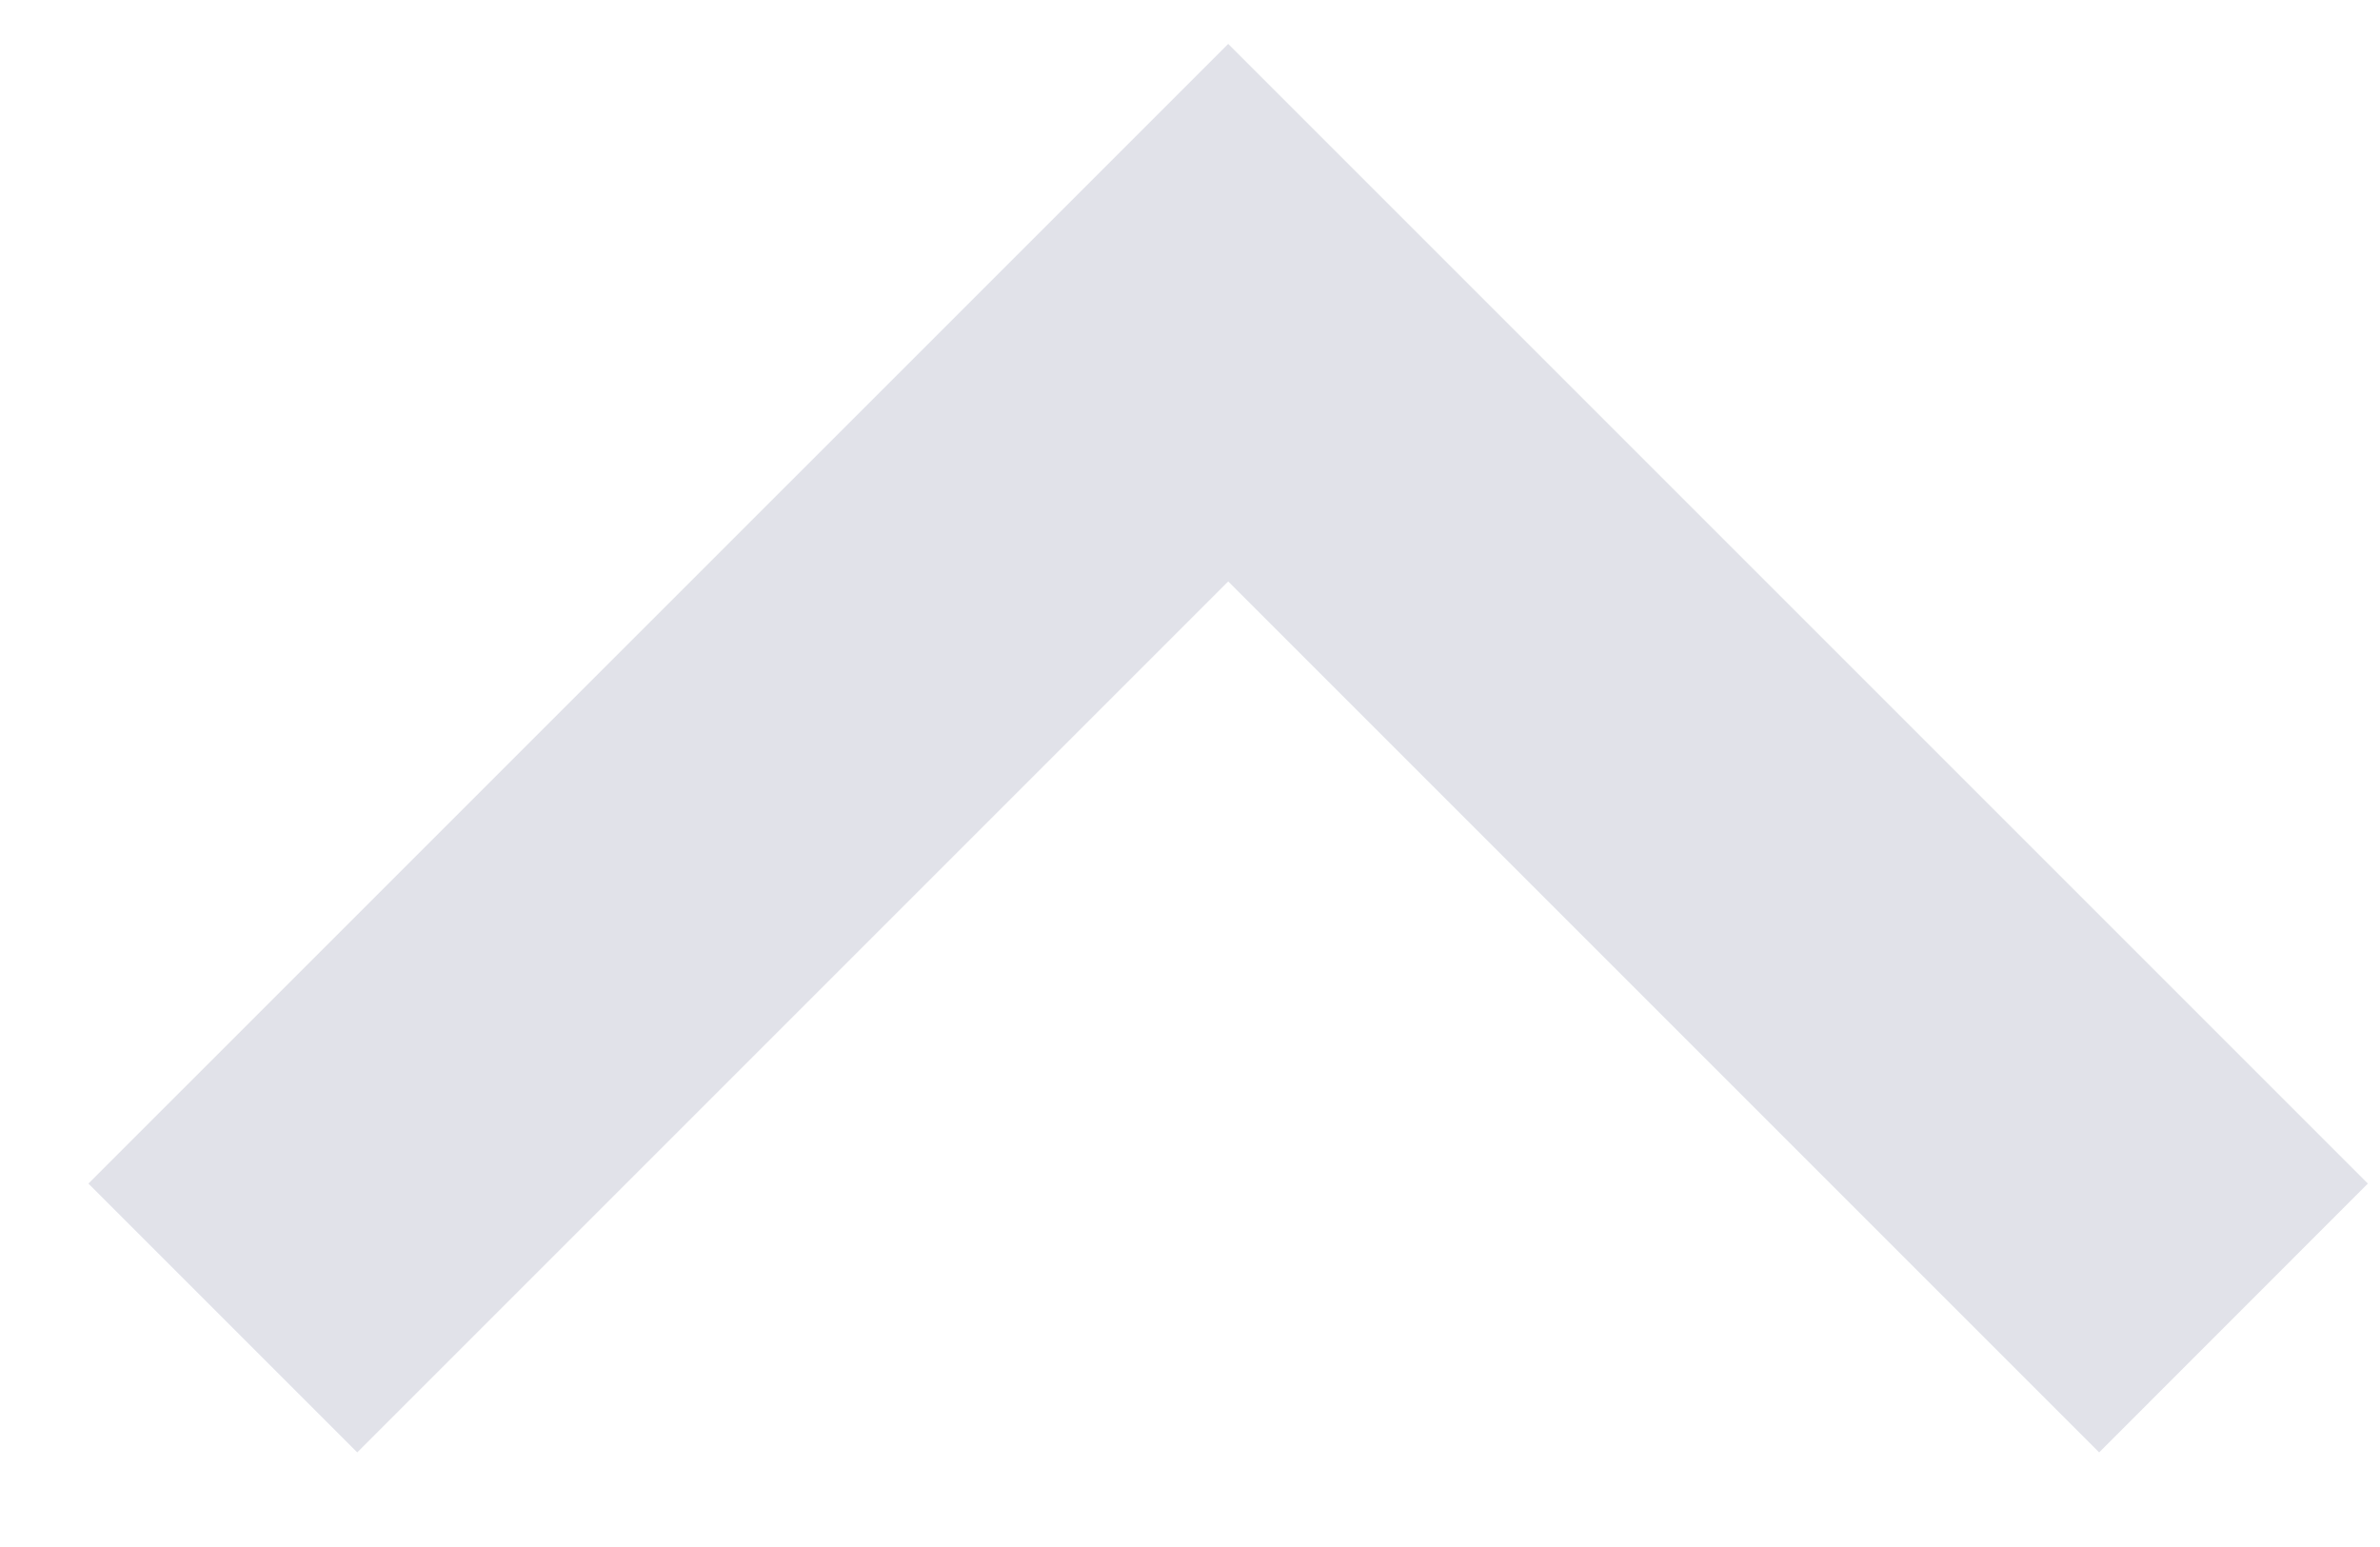
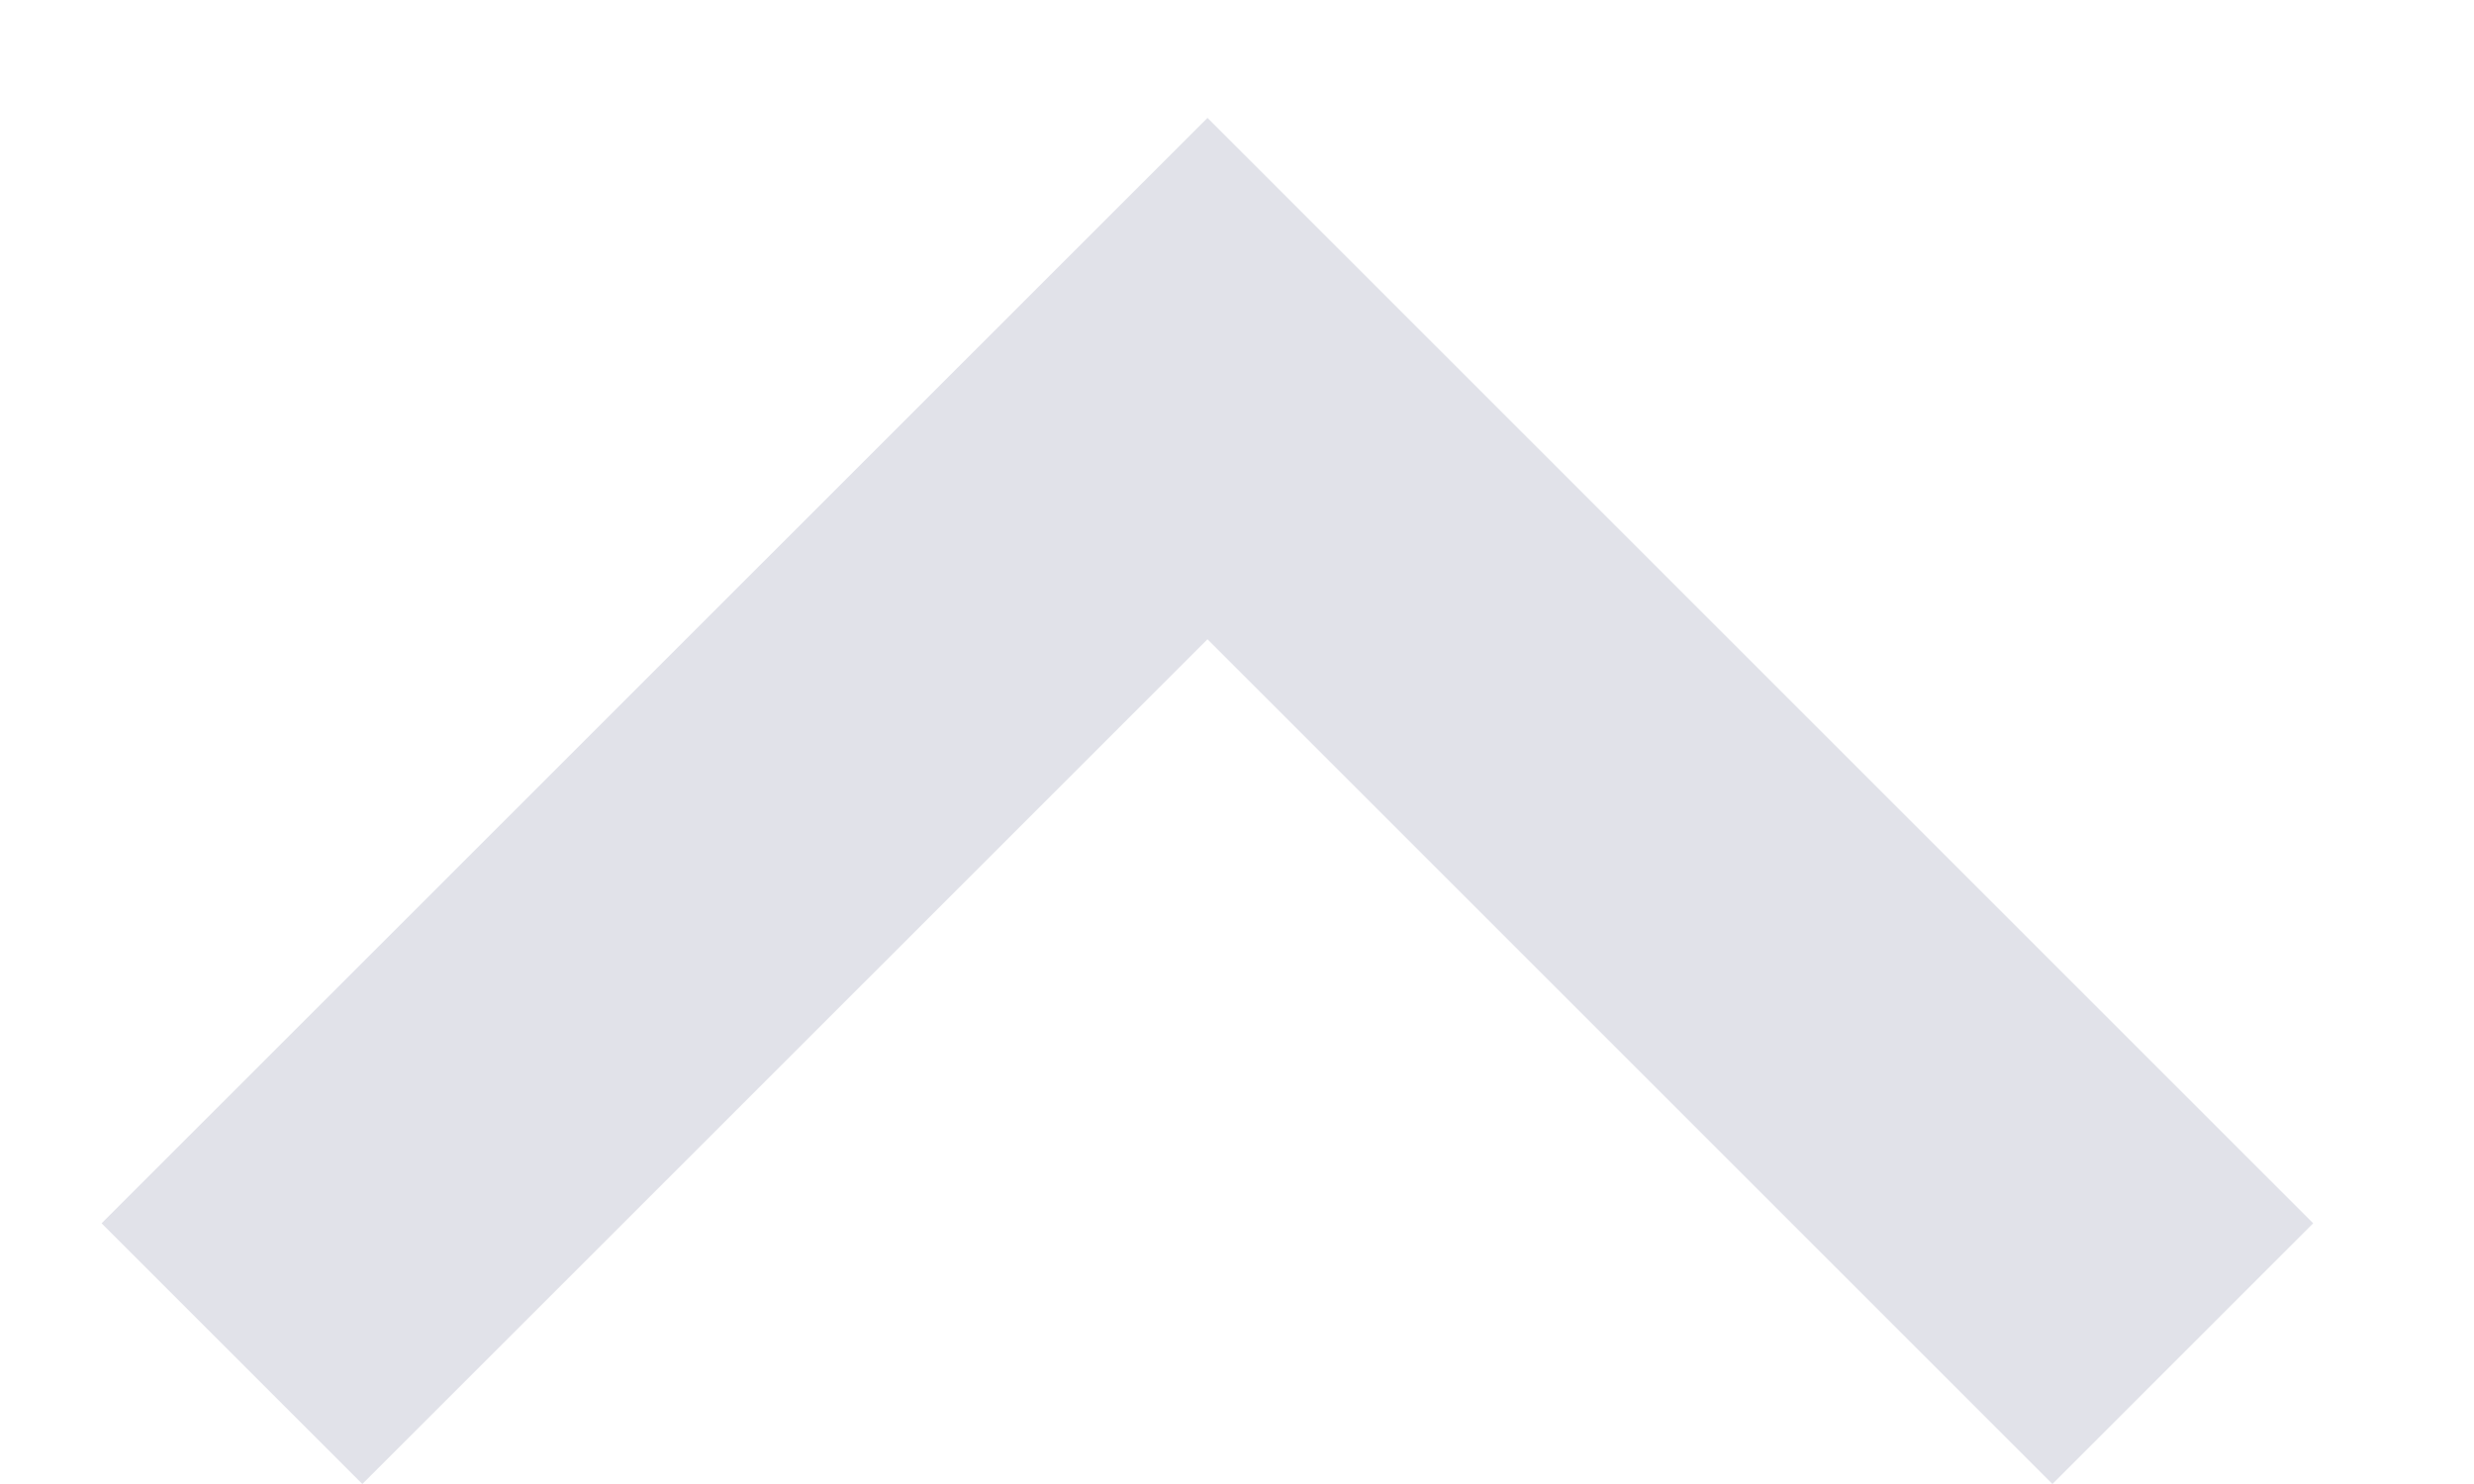
- <svg xmlns="http://www.w3.org/2000/svg" width="20" height="13" viewBox="0 0 20 13" fill="none">
-   <path d="M17.64 12.205L10.321 4.886L3.002 12.205L0.743 9.946L10.321 0.369L19.898 9.946L17.64 12.205Z" fill="#E1E2E9" />
+ <svg xmlns="http://www.w3.org/2000/svg" width="15" height="9" viewBox="0 0 15 9" fill="none">
+   <path d="M12.444 9L7.321 3.877L2.197 9L0.616 7.419L7.321 0.715L14.025 7.419L12.444 9Z" fill="#E1E2E9" />
</svg>
